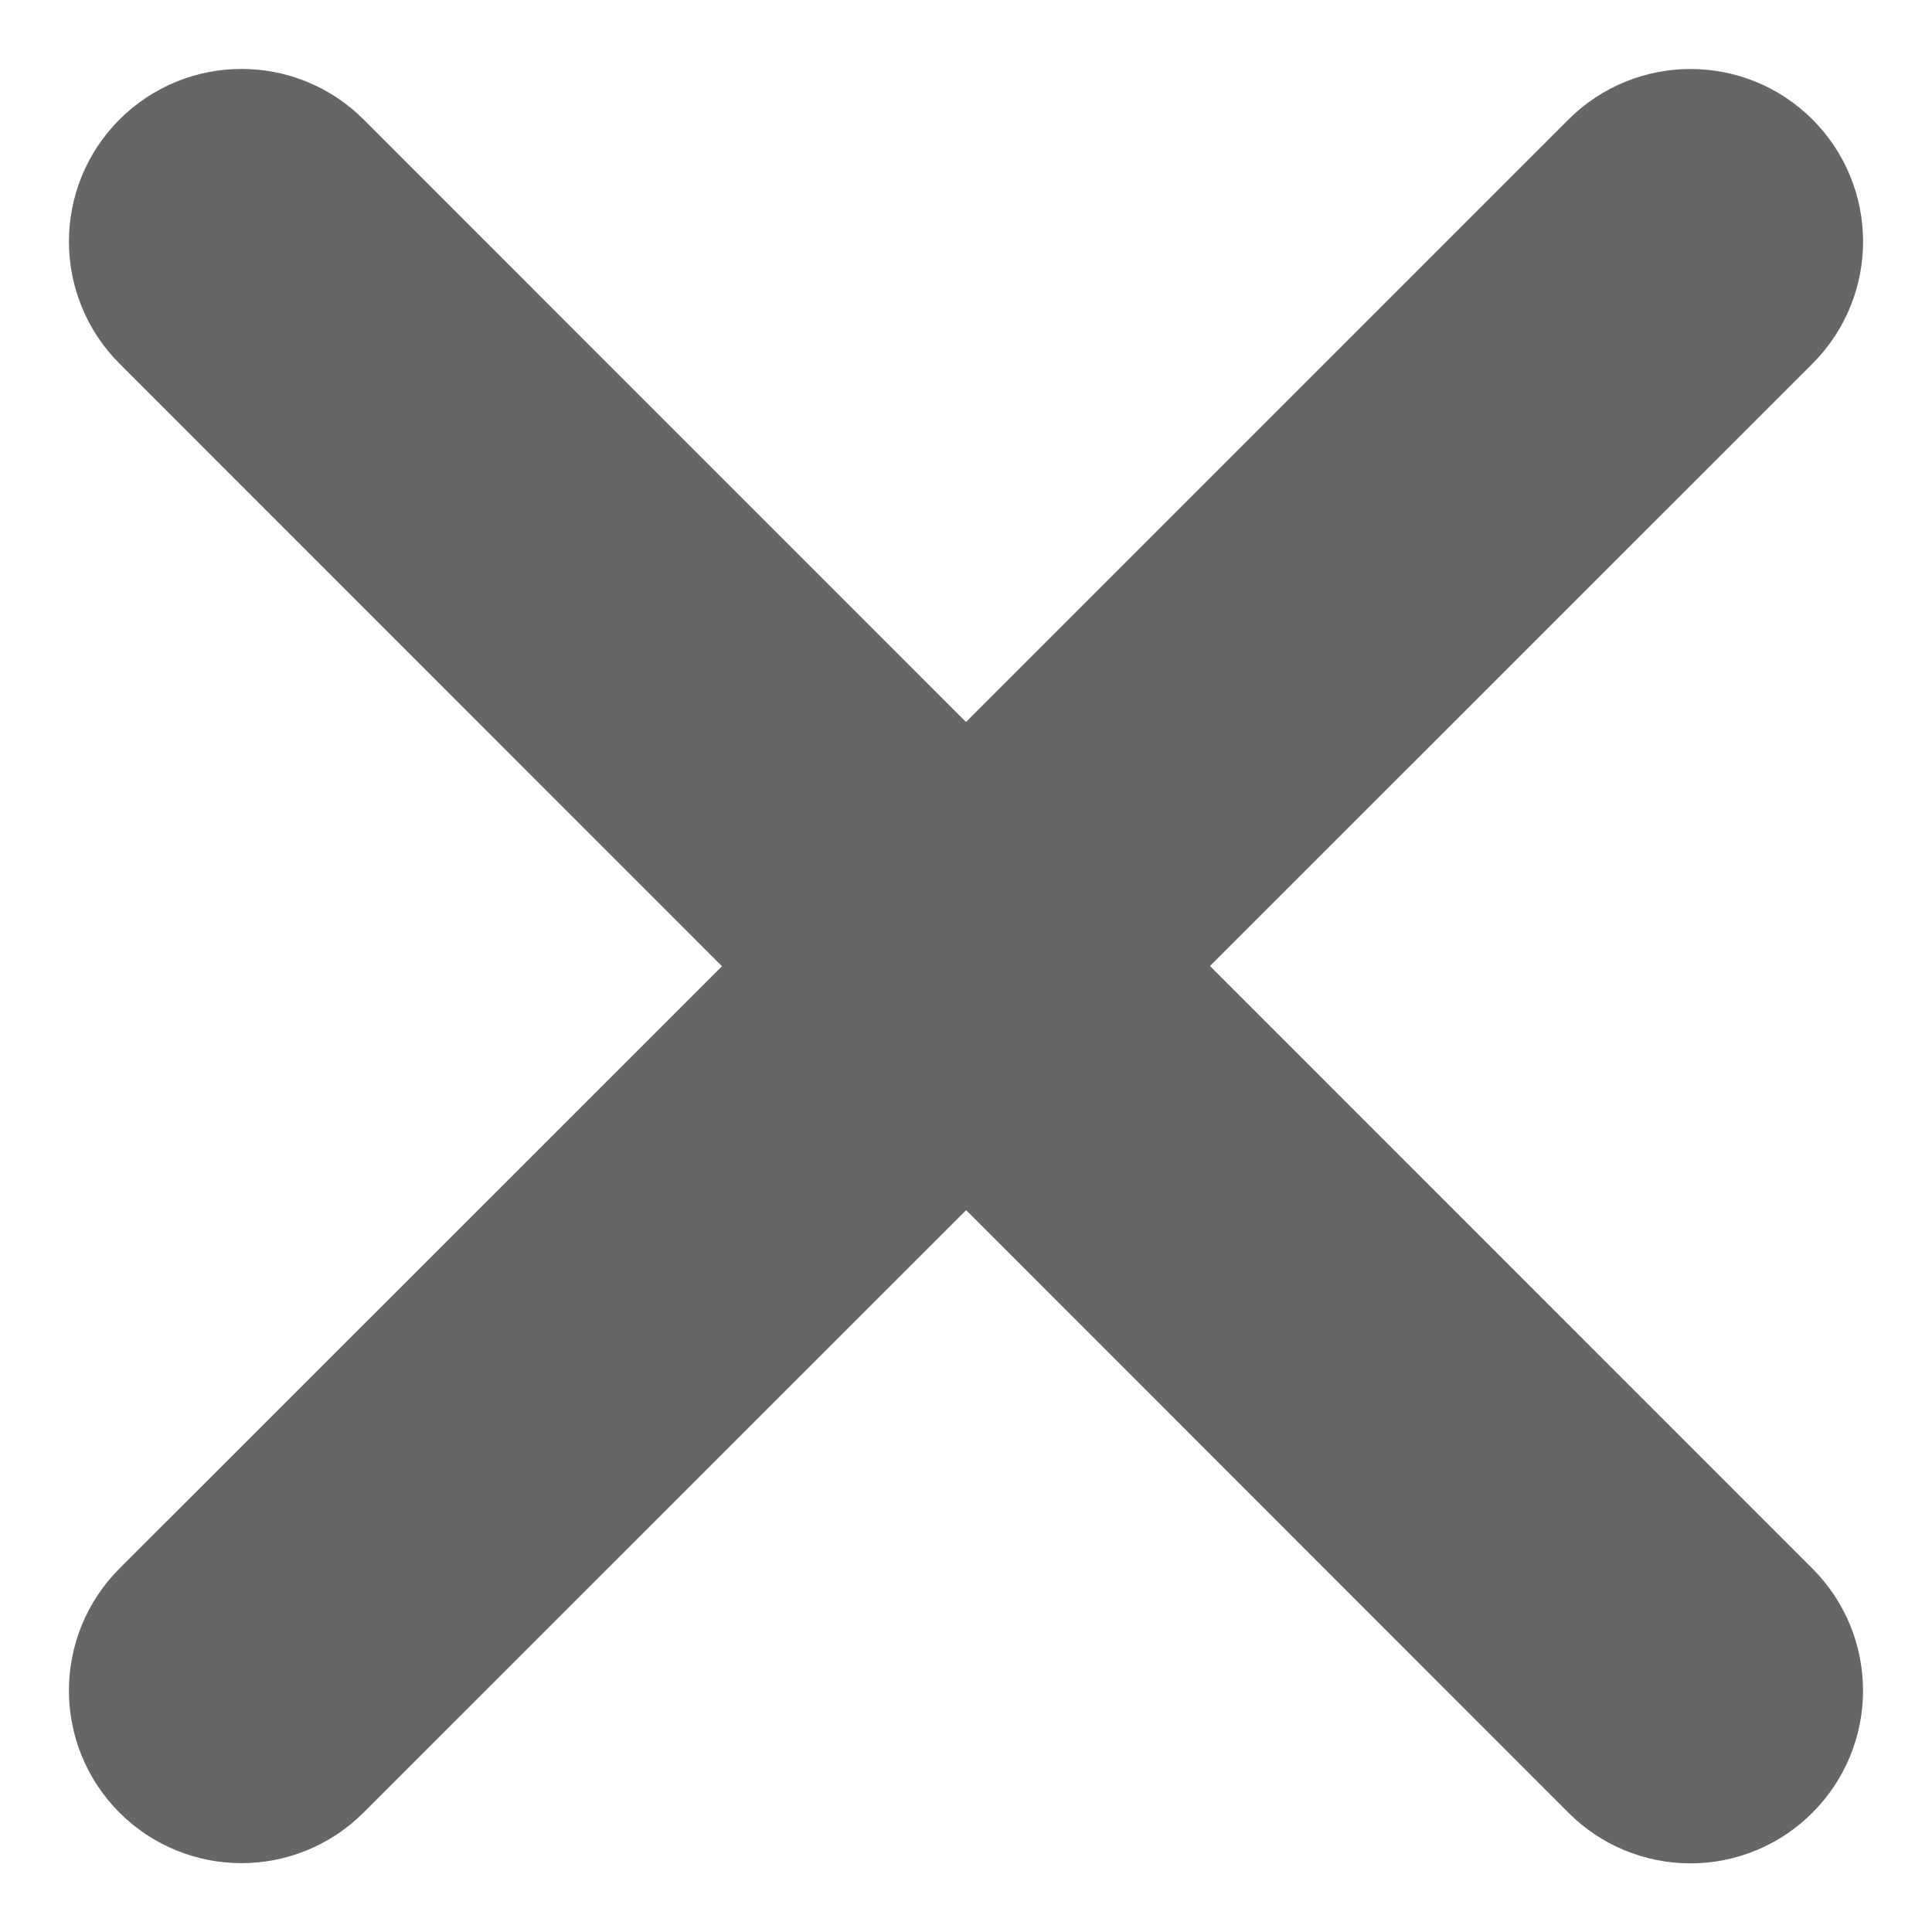
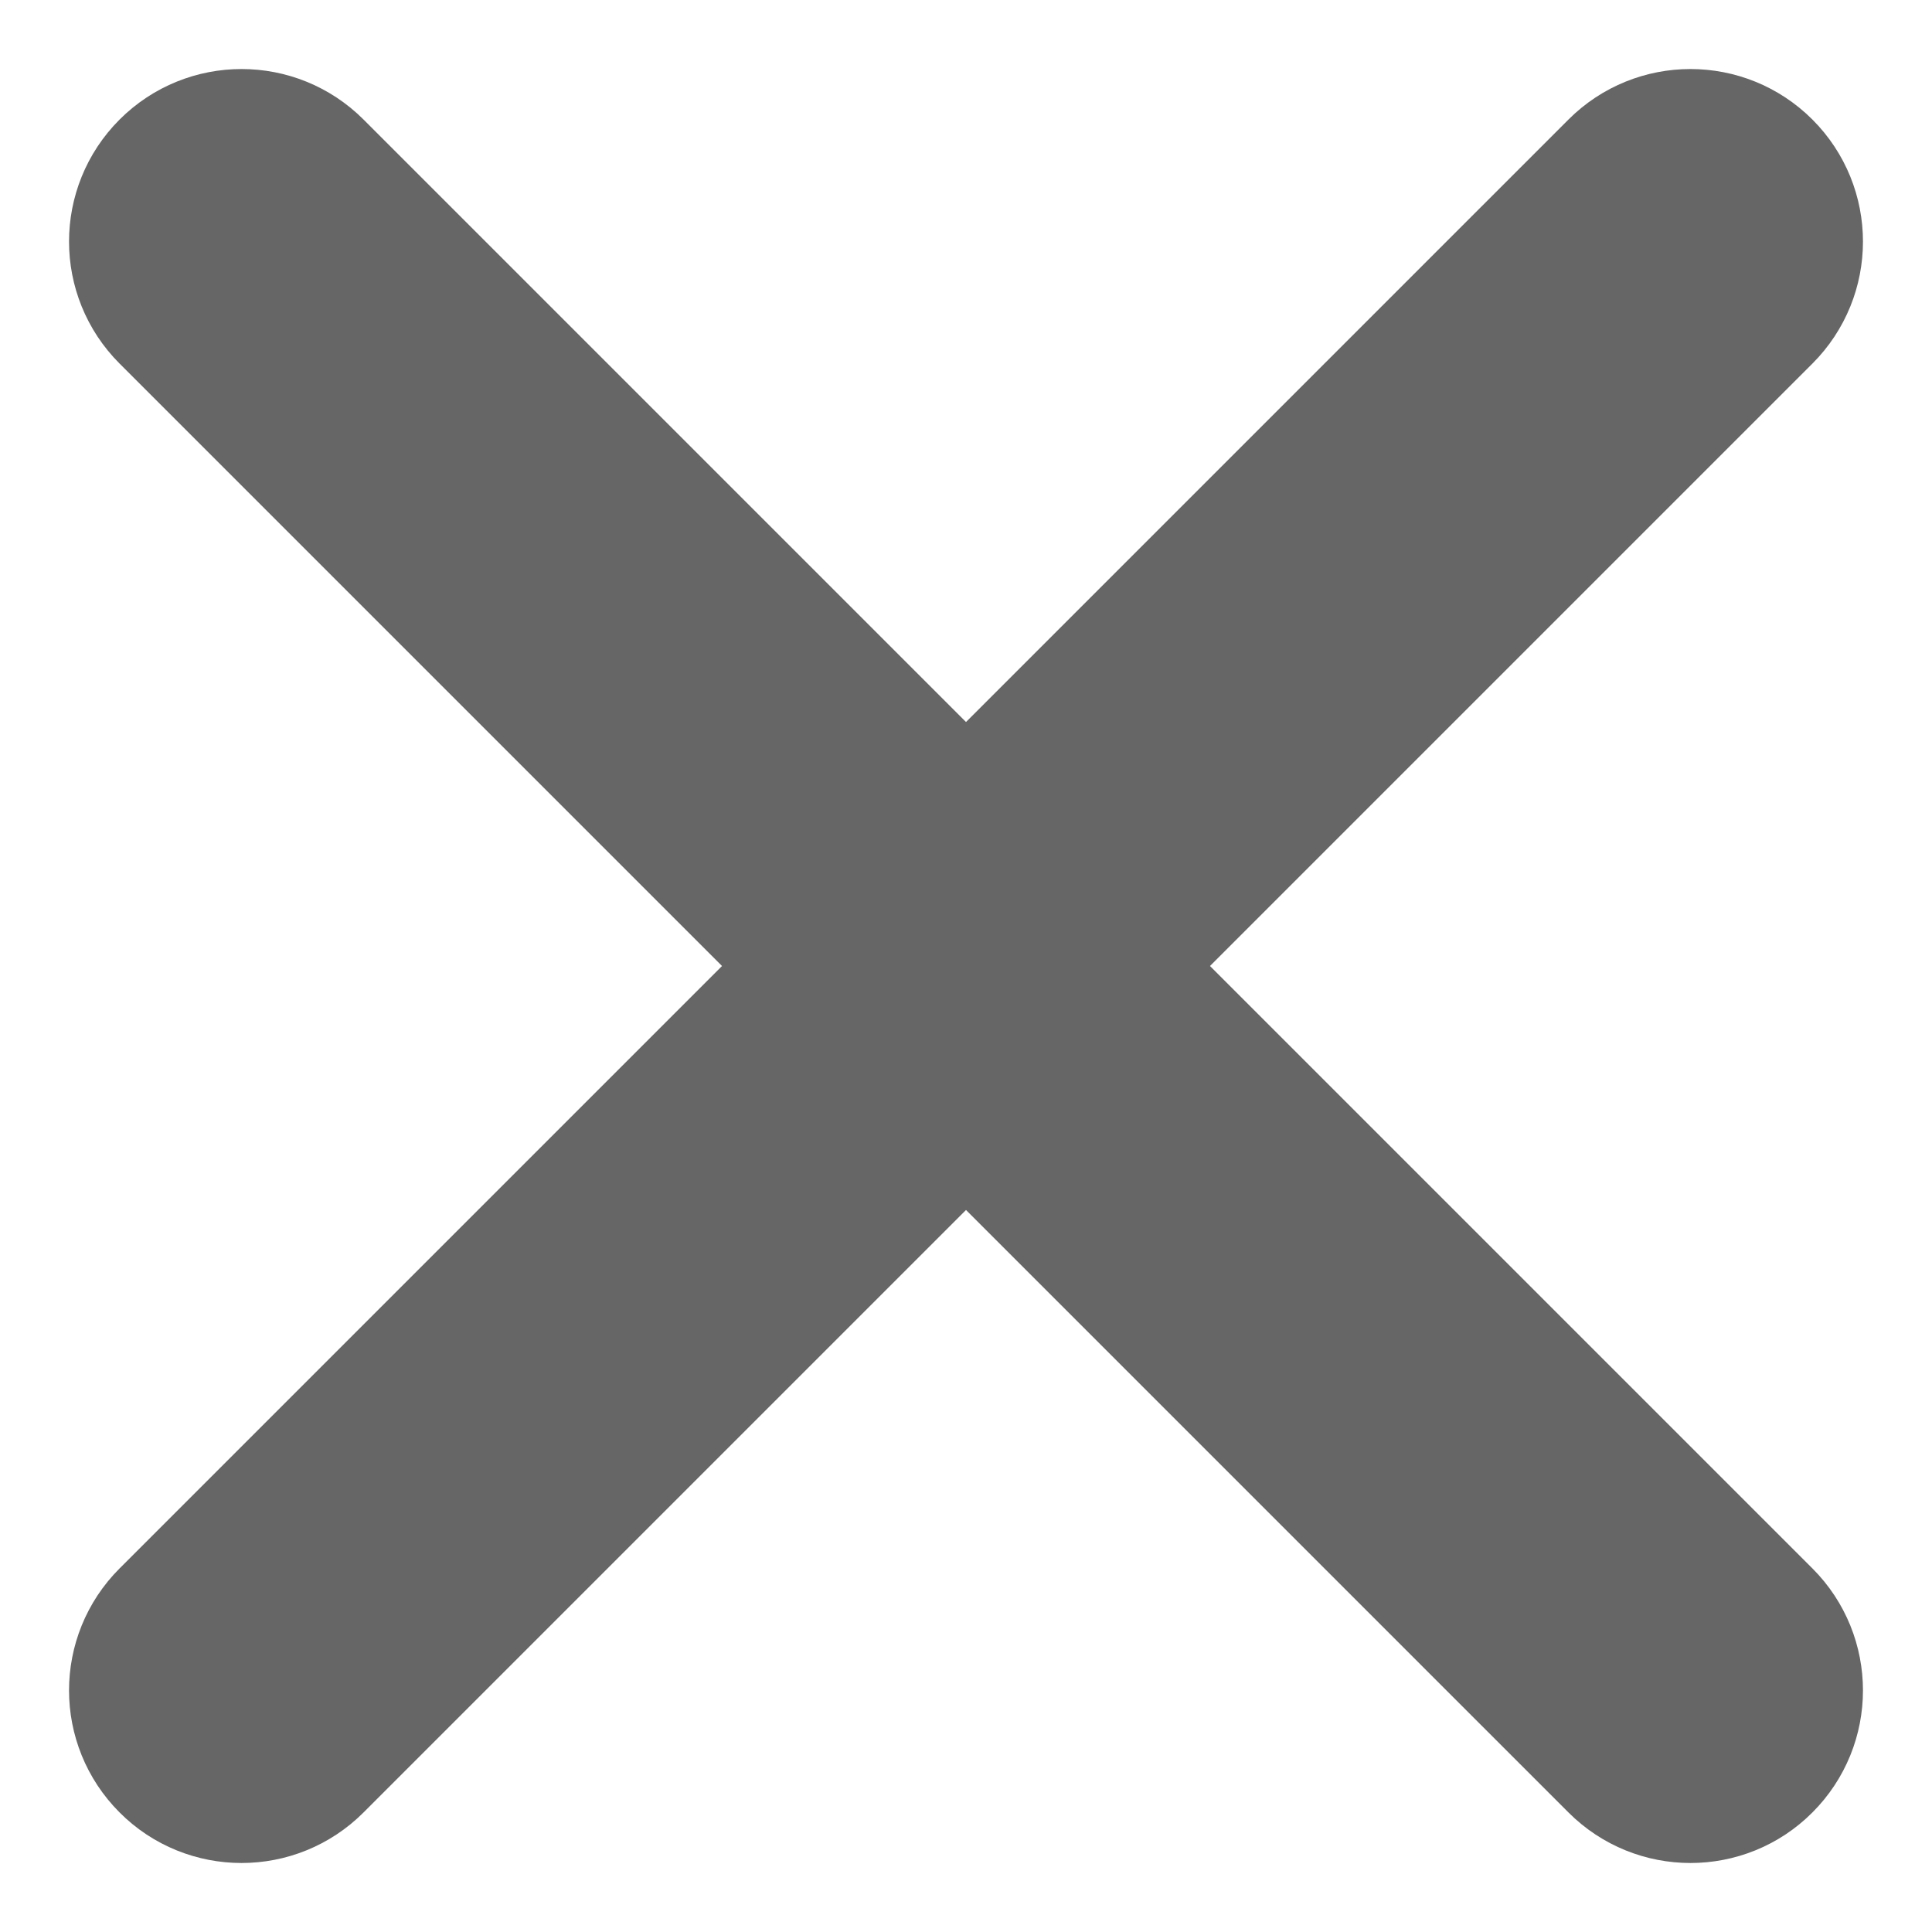
- <svg xmlns="http://www.w3.org/2000/svg" width="14" height="14">
-   <path d="M8.061 7l4.72-4.719a.75.75 0 10-1.062-1.061L7 5.939l-4.719-4.72A.75.75 0 101.22 2.282l4.719 4.72-4.72 4.718a.75.75 0 101.062 1.061l4.72-4.719 4.718 4.72a.748.748 0 001.061 0 .75.75 0 000-1.062L8.061 7z" fill="#666" fill-rule="nonzero" stroke="#666" />
+ <svg xmlns="http://www.w3.org/2000/svg" width="14px" height="14px" viewBox="0 0 14 14" version="1.1">
+   <defs />
+   <g id="Events" stroke="none" stroke-width="1" fill="none" fill-rule="evenodd">
+     <g id="Assets" transform="translate(-45, -402)" fill="#666666" fill-rule="nonzero" stroke="#666666">
+       <g id="151882" transform="translate(46, 403)">
+         <path d="M7.061,6 L11.78,1.281 C12.073,0.988 12.073,0.513 11.78,0.22 C11.487,-0.073 11.012,-0.073 10.719,0.22 L6,4.939 L1.281,0.22 C0.988,-0.073 0.513,-0.073 0.22,0.22 C-0.073,0.513 -0.073,0.988 0.22,1.281 L4.939,6 L0.22,10.719 C-0.073,11.012 -0.073,11.487 0.22,11.78 C0.366,11.927 0.559,12 0.75,12 C0.942,12 1.134,11.927 1.281,11.78 L6,7.061 L10.719,11.78 C10.866,11.927 11.058,12 11.25,12 C11.441,12 11.634,11.927 11.78,11.78 C12.073,11.487 12.073,11.012 11.78,10.719 L7.061,6 Z" id="Shape" />
+       </g>
+     </g>
+   </g>
</svg>
